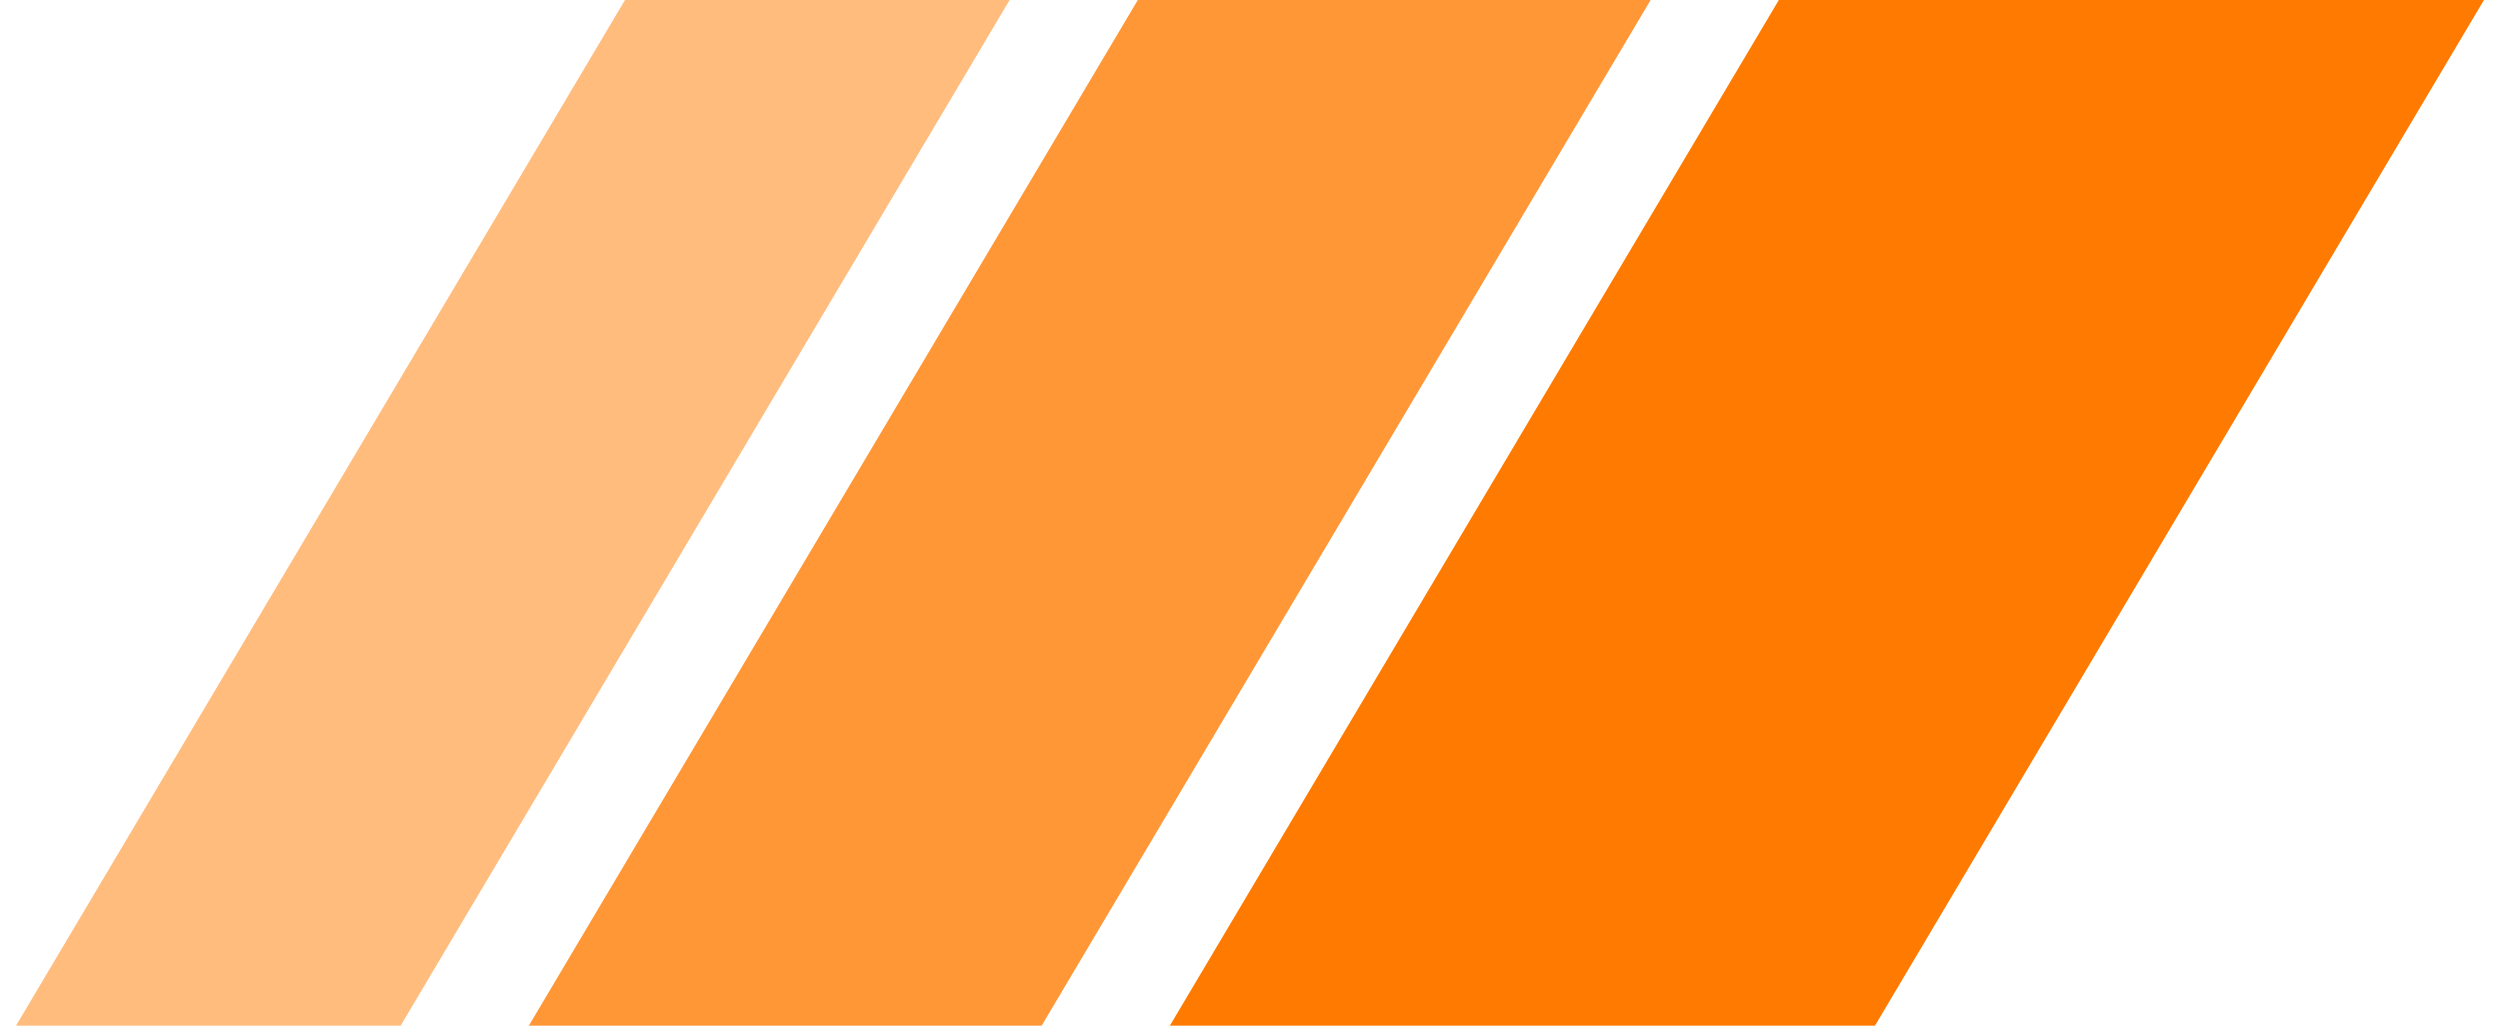
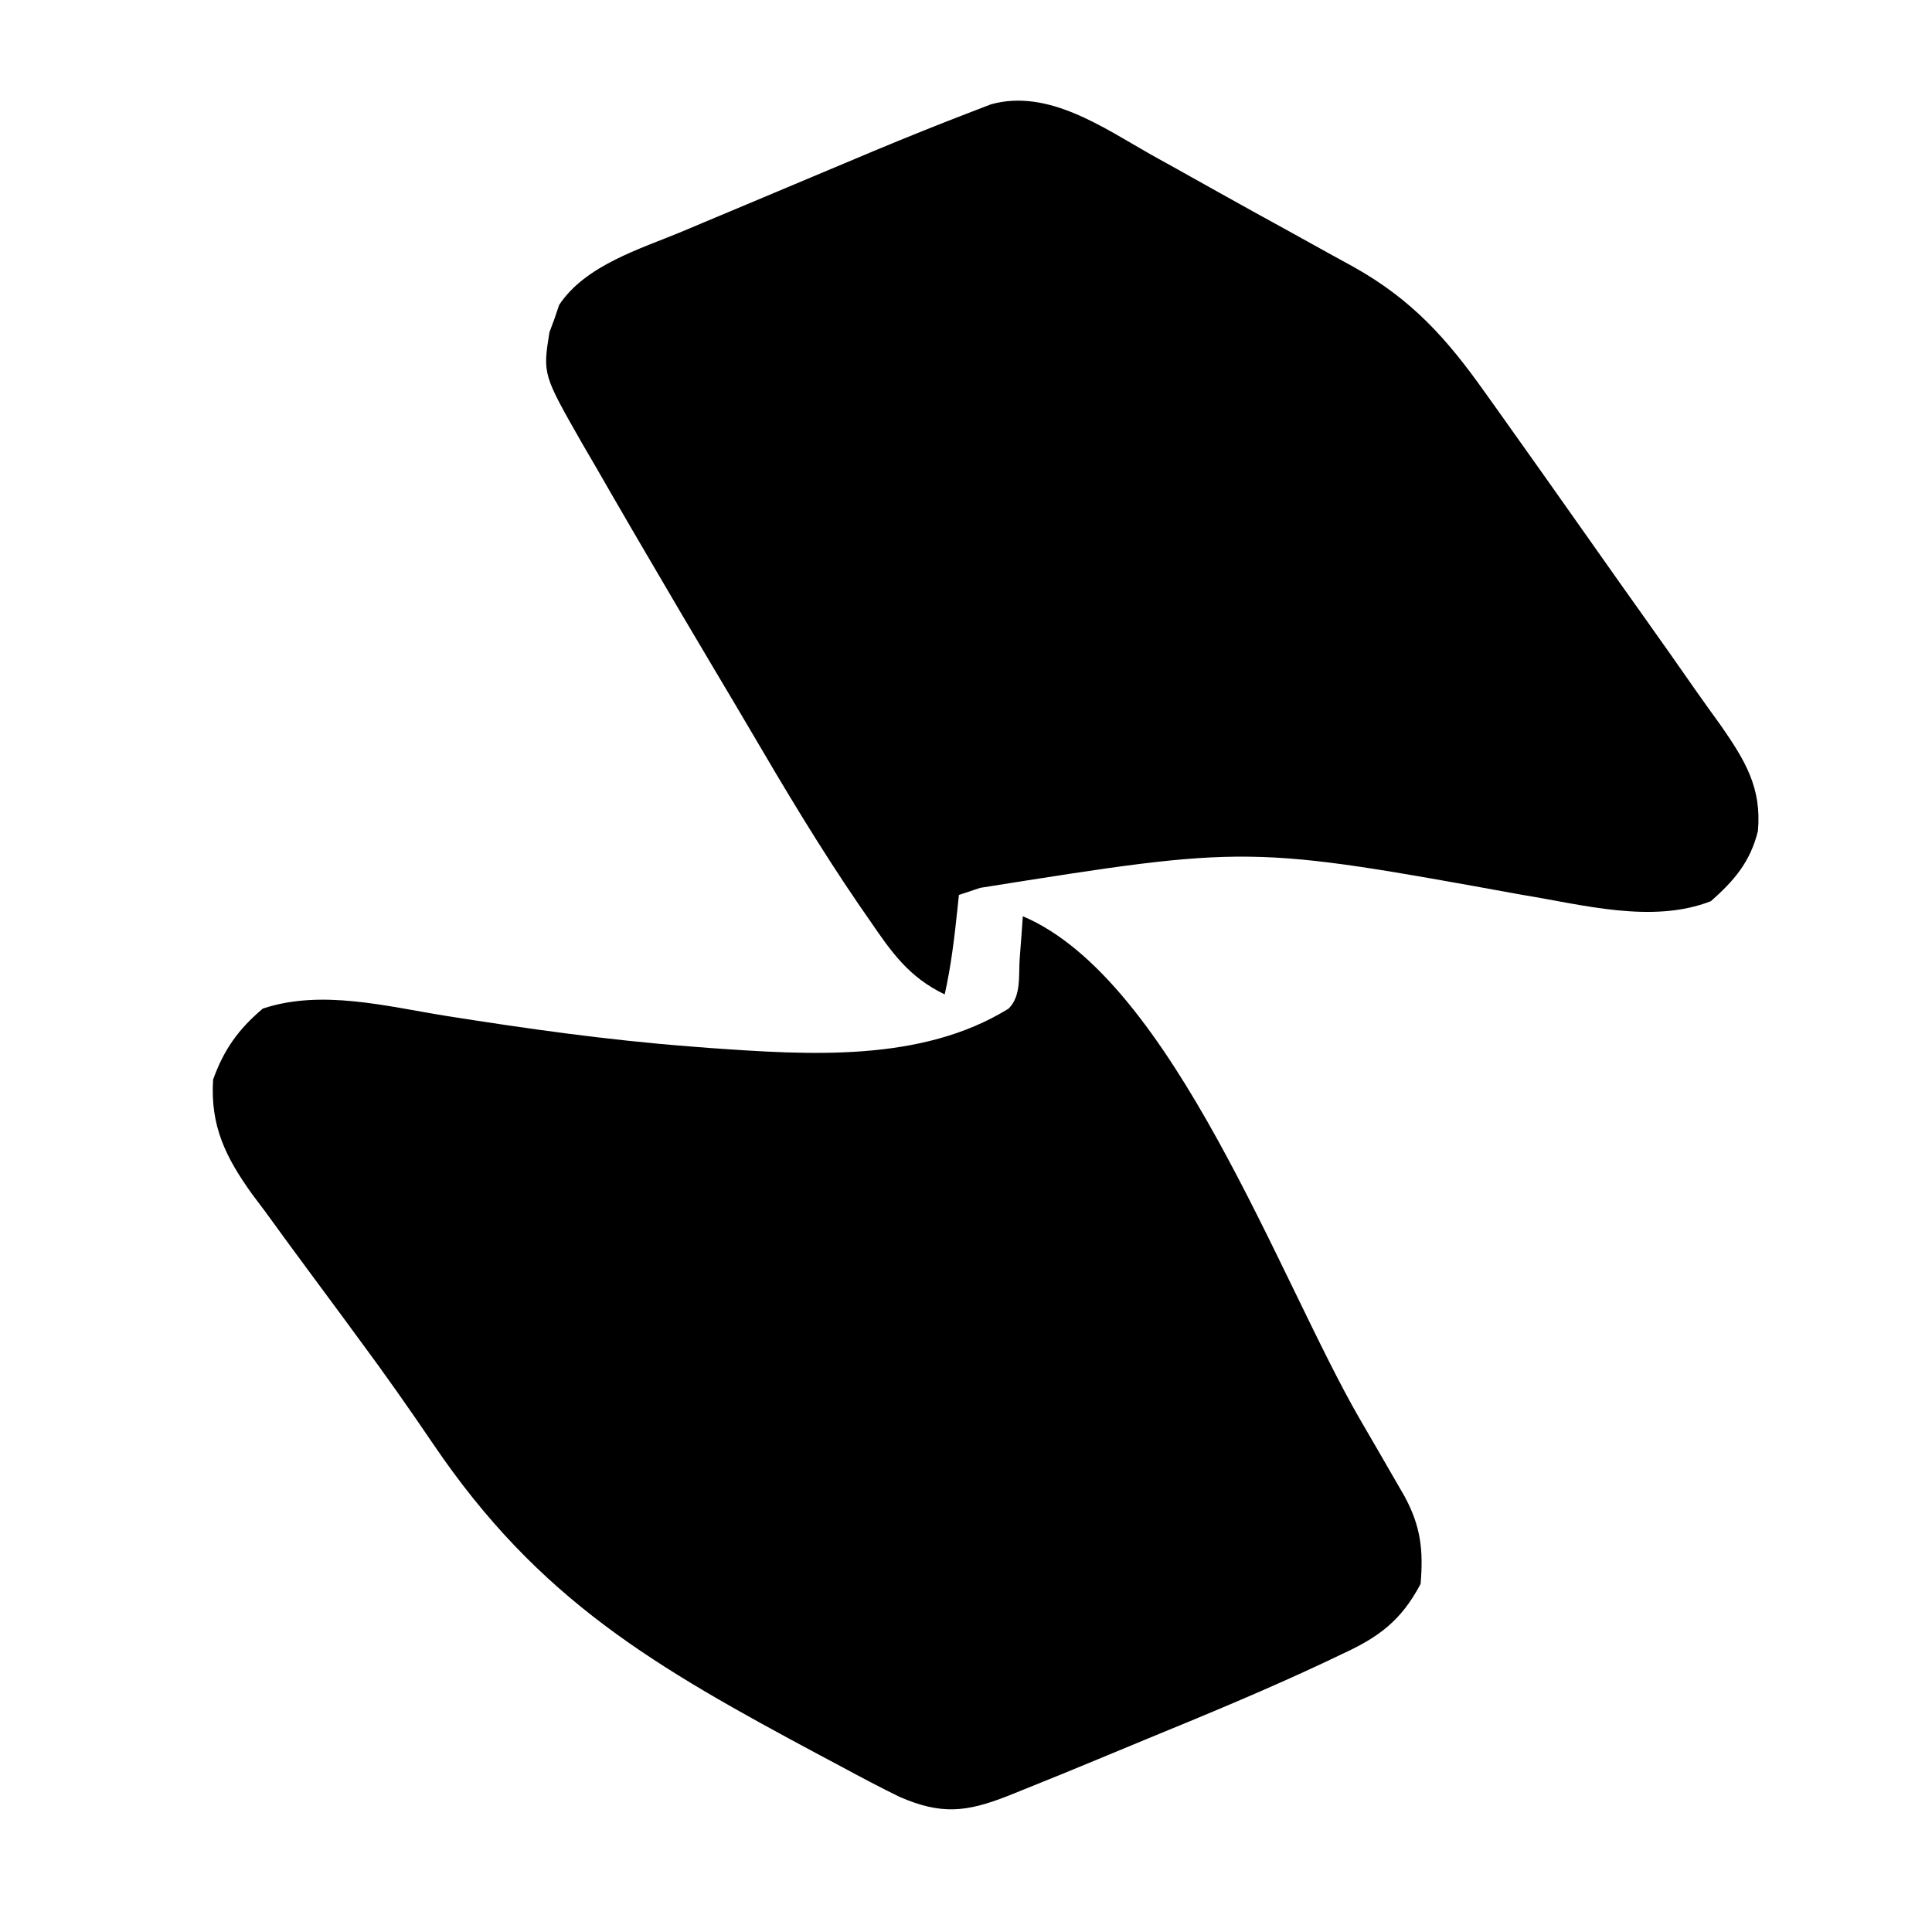
- <svg xmlns="http://www.w3.org/2000/svg" id="logo-38" width="78" height="32" viewBox="0 0 78 32" fill="none">
-   <path d="M55.5 0H77.5L58.5 32H36.5L55.5 0Z" class="ccustom" fill="#FF7A00" />
-   <path d="M35.5 0H51.5L32.5 32H16.5L35.5 0Z" class="ccompli1" fill="#FF9736" />
-   <path d="M19.5 0H31.5L12.5 32H0.5L19.5 0Z" class="ccompli2" fill="#FFBC7D" />
+ <svg xmlns="http://www.w3.org/2000/svg" version="1.1" width="272" height="271">
+   <path d="M0 0 C1.031 0.572 2.062 1.143 3.124 1.732 C5.285 2.933 7.442 4.139 9.597 5.35 C12.848 7.172 16.112 8.969 19.379 10.762 C21.441 11.903 23.502 13.045 25.562 14.188 C26.524 14.714 27.485 15.241 28.475 15.784 C36.665 20.378 41.569 25.857 46.938 33.438 C47.503 34.229 48.069 35.02 48.652 35.836 C50.399 38.282 52.138 40.734 53.875 43.188 C54.656 44.289 54.656 44.289 55.453 45.413 C57.939 48.92 60.418 52.432 62.891 55.949 C64.933 58.855 66.986 61.752 69.047 64.645 C71.57 68.187 74.072 71.744 76.559 75.312 C77.752 77.013 78.967 78.699 80.184 80.383 C83.569 85.273 85.911 89.1 85.367 95.184 C84.304 99.513 82.022 102.175 78.75 105.062 C70.474 108.301 60.625 105.535 52.133 104.164 C13.685 97.175 13.685 97.175 -24.125 103.188 C-25.115 103.517 -26.105 103.847 -27.125 104.188 C-27.216 105.075 -27.216 105.075 -27.309 105.98 C-27.745 110.097 -28.212 114.143 -29.125 118.188 C-34.182 115.755 -36.611 112.254 -39.688 107.75 C-40.467 106.626 -40.467 106.626 -41.262 105.479 C-46.734 97.478 -51.688 89.18 -56.582 80.817 C-58.147 78.15 -59.728 75.492 -61.312 72.836 C-64.611 67.302 -67.876 61.75 -71.125 56.188 C-71.727 55.16 -72.328 54.132 -72.948 53.073 C-74.768 49.951 -76.574 46.821 -78.375 43.688 C-78.936 42.726 -79.498 41.765 -80.076 40.774 C-85.712 30.894 -85.712 30.894 -84.777 24.992 C-84.541 24.355 -84.306 23.719 -84.062 23.062 C-83.845 22.421 -83.627 21.779 -83.402 21.117 C-79.7 15.524 -72.009 13.248 -66.082 10.781 C-65.118 10.375 -64.154 9.968 -63.16 9.549 C-61.125 8.692 -59.088 7.839 -57.051 6.988 C-53.962 5.698 -50.878 4.399 -47.795 3.098 C-45.808 2.262 -43.82 1.428 -41.832 0.594 C-40.923 0.211 -40.015 -0.171 -39.078 -0.565 C-34.49 -2.478 -29.88 -4.335 -25.237 -6.112 C-24.364 -6.448 -23.492 -6.784 -22.594 -7.13 C-14.536 -9.357 -6.749 -3.808 0 0 Z " fill="#000000" transform="translate(162.125,21.8125)" />
+   <path d="M0 0 C21.11 8.935 36.185 51.356 47.435 70.77 C48.419 72.469 49.406 74.166 50.392 75.864 C50.983 76.888 51.574 77.913 52.184 78.969 C52.705 79.87 53.226 80.772 53.763 81.701 C56.034 85.922 56.403 89.245 56 94 C53.27 99.175 50.098 101.512 44.906 103.887 C44.208 104.22 43.509 104.554 42.79 104.898 C34.481 108.815 25.995 112.326 17.5 115.812 C15.906 116.473 14.312 117.134 12.719 117.795 C11.177 118.433 9.636 119.07 8.094 119.707 C7.398 119.995 6.702 120.282 5.985 120.578 C3.994 121.395 1.998 122.201 0 123 C-1.071 123.431 -1.071 123.431 -2.164 123.871 C-7.983 126.147 -11.496 126.517 -17.332 123.99 C-20.094 122.643 -22.797 121.213 -25.5 119.75 C-26.494 119.221 -27.488 118.693 -28.511 118.148 C-51.865 105.651 -68.122 96.293 -83.012 74.302 C-86.394 69.315 -89.847 64.402 -93.438 59.562 C-94.319 58.364 -95.201 57.164 -96.082 55.965 C-97.655 53.823 -99.234 51.686 -100.822 49.555 C-102.774 46.925 -104.701 44.276 -106.625 41.625 C-107.242 40.805 -107.858 39.984 -108.494 39.139 C-112.232 33.934 -114.406 29.53 -114 23 C-112.482 18.765 -110.434 15.898 -107 13 C-98.746 10.249 -89.587 12.688 -81.217 14.023 C-69.862 15.825 -58.53 17.422 -47.062 18.312 C-46.095 18.388 -45.128 18.464 -44.131 18.542 C-30.194 19.523 -14.286 20.617 -2 13 C-0.189 11.189 -0.618 8.387 -0.438 5.938 C-0.312 4.28 -0.312 4.28 -0.184 2.59 C-0.123 1.735 -0.062 0.881 0 0 Z " fill="#000000" transform="translate(144,129)" />
</svg>
